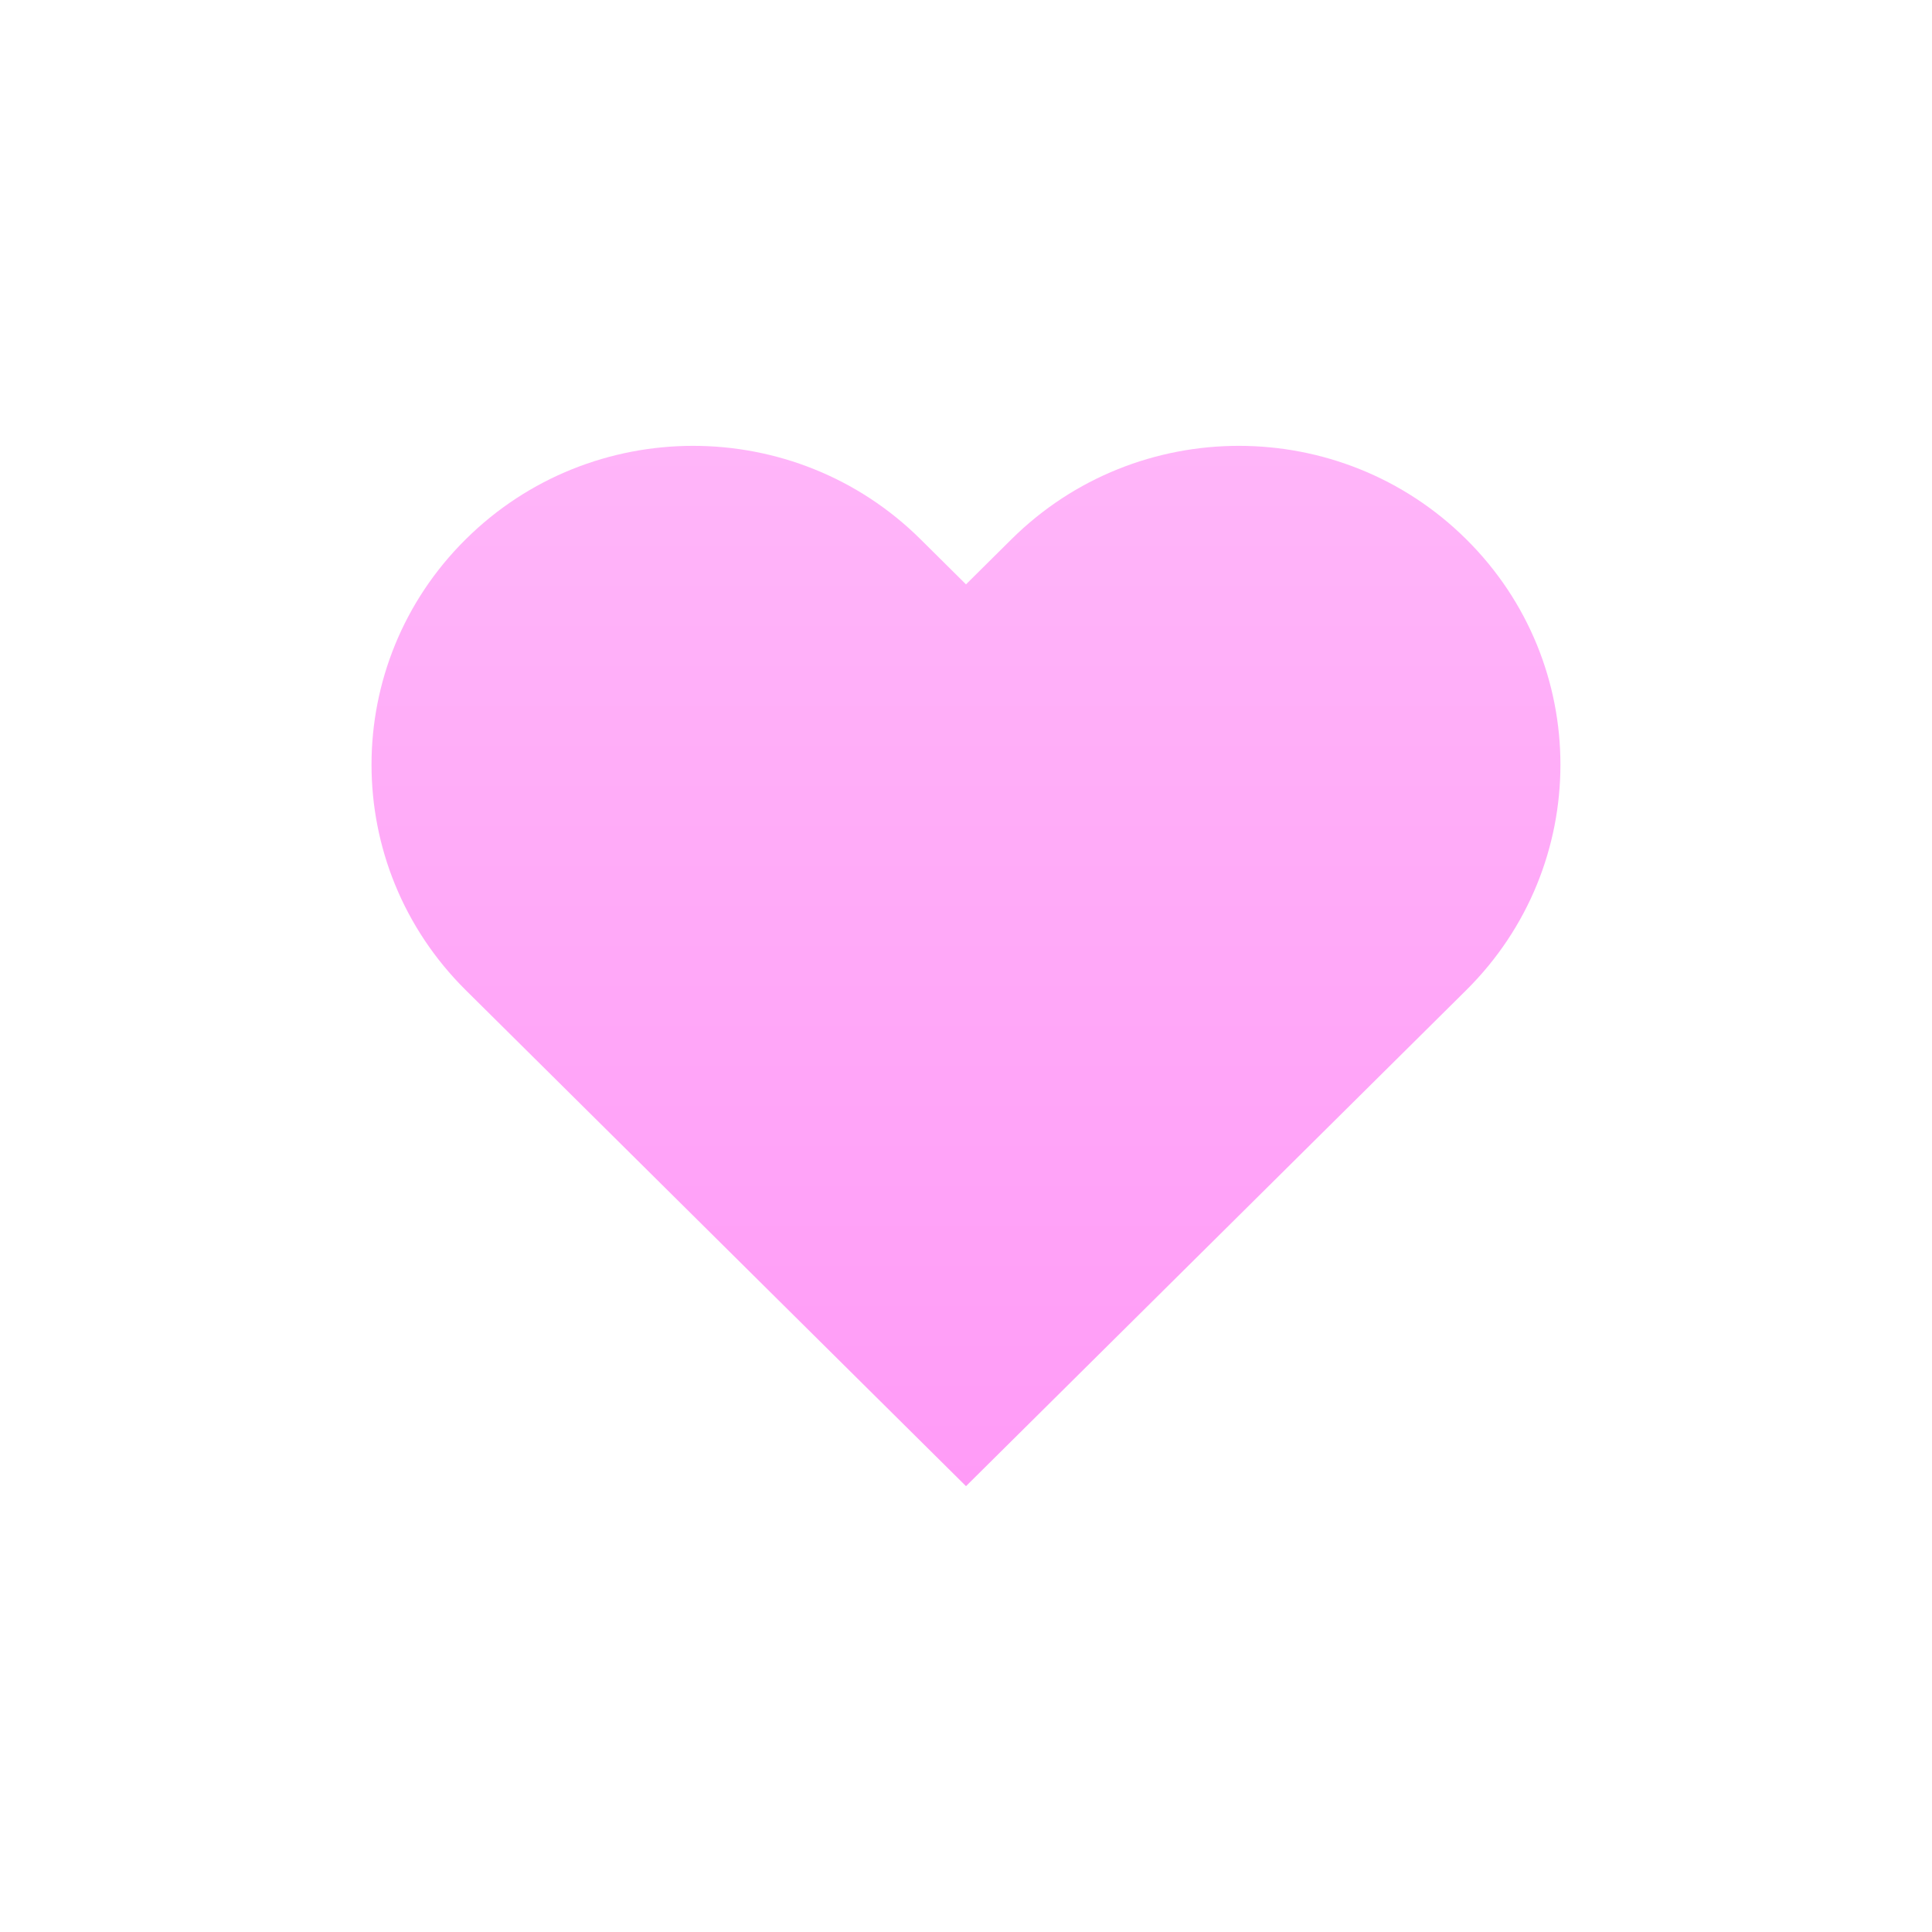
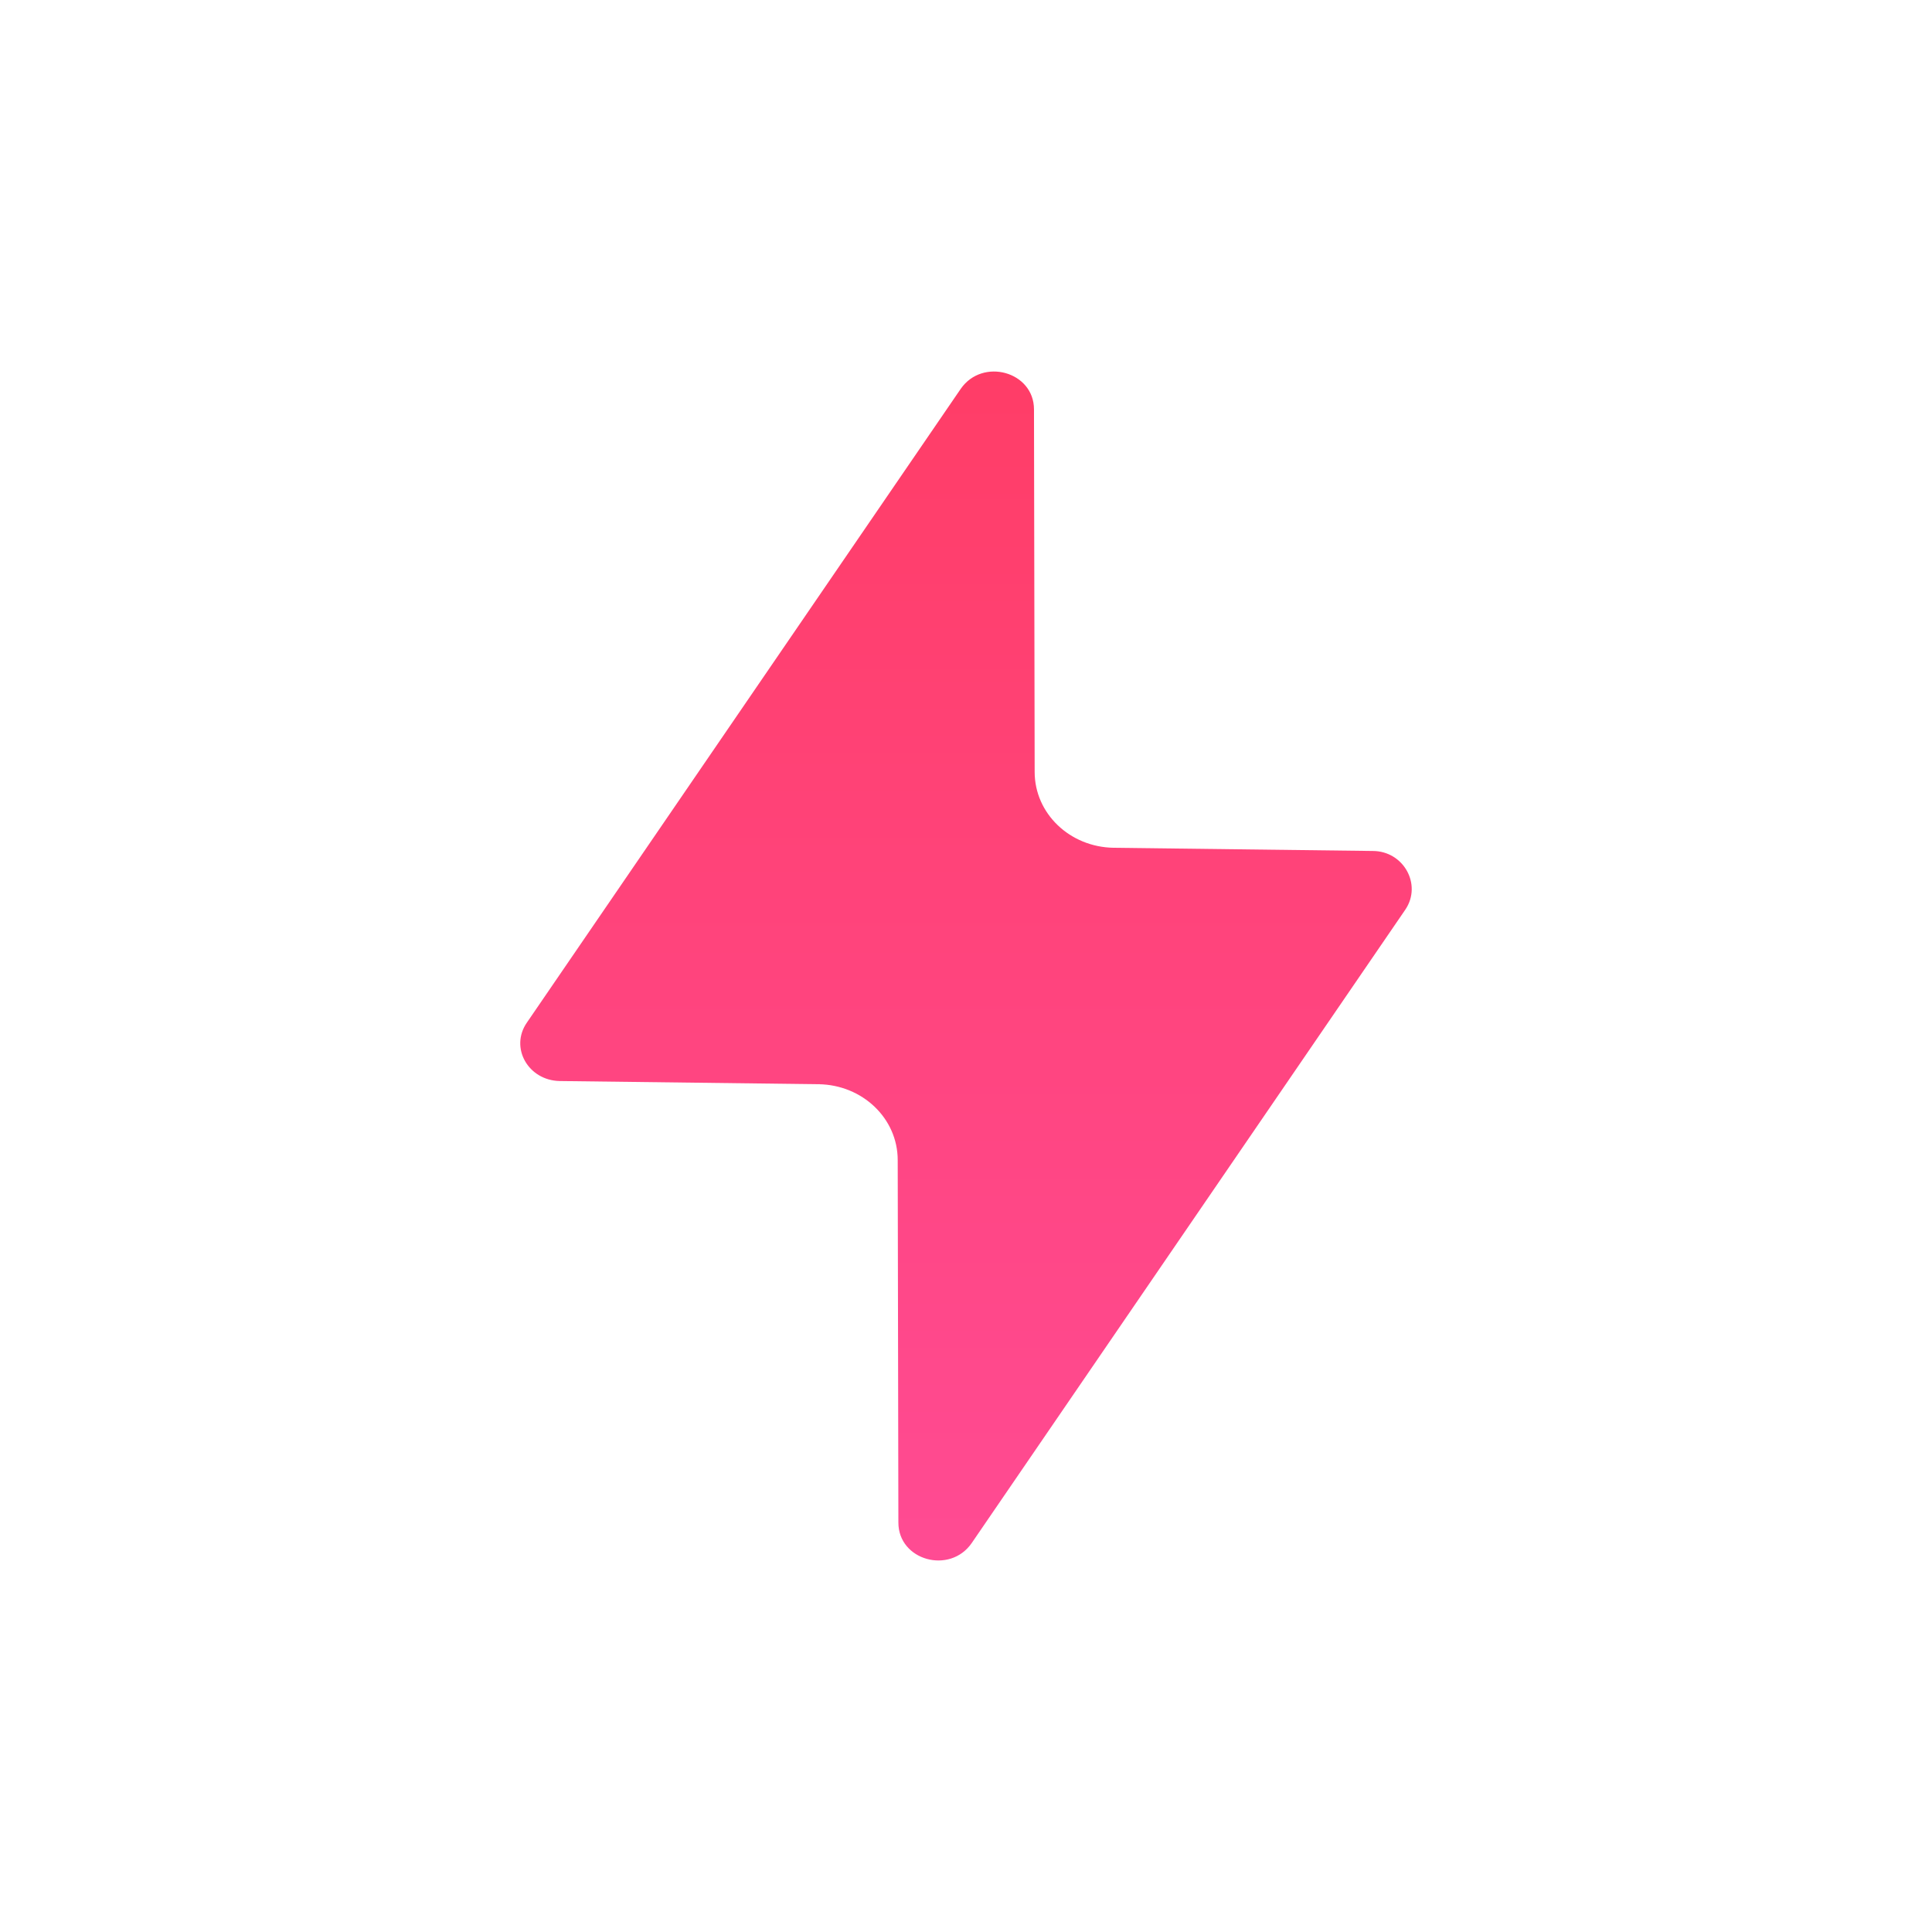
<svg xmlns="http://www.w3.org/2000/svg" width="26" height="26" viewBox="0 0 26 26" fill="none">
-   <path d="M6.268 13.325L13 20L19.732 13.325C21.422 11.649 21.422 8.932 19.732 7.257C18.042 5.581 15.302 5.581 13.612 7.257L13 7.864L12.388 7.257C10.698 5.581 7.958 5.581 6.268 7.257C4.577 8.932 4.577 11.649 6.268 13.325Z" fill="url(#paint0_linear_624_15111)" />
+   <path d="M18.914 12.239L13.076 20.767C12.782 21.191 12.09 21 12.09 20.49L12.081 15.612C12.081 15.05 11.606 14.6 11.018 14.591L7.532 14.548C7.108 14.54 6.857 14.098 7.091 13.761L12.929 5.233C13.223 4.809 13.915 5 13.915 5.51L13.924 10.388C13.924 10.95 14.399 11.4 14.987 11.409L18.473 11.452C18.888 11.452 19.139 11.902 18.914 12.239Z" fill="url(#paint0_linear_699_3125)" />
  <defs>
-     <linearGradient id="paint0_linear_624_15111" x1="13" y1="6" x2="13" y2="20" gradientUnits="userSpaceOnUse">
-       <stop stop-color="#FFB5F9" />
-       <stop offset="1" stop-color="#FF9BF7" />
+     <linearGradient id="paint0_linear_699_3125" x1="13" y1="5" x2="13" y2="21" gradientUnits="userSpaceOnUse">
+       <stop stop-color="#FF3D67" />
+       <stop offset="1" stop-color="#FF4B93" />
    </linearGradient>
  </defs>
</svg>
